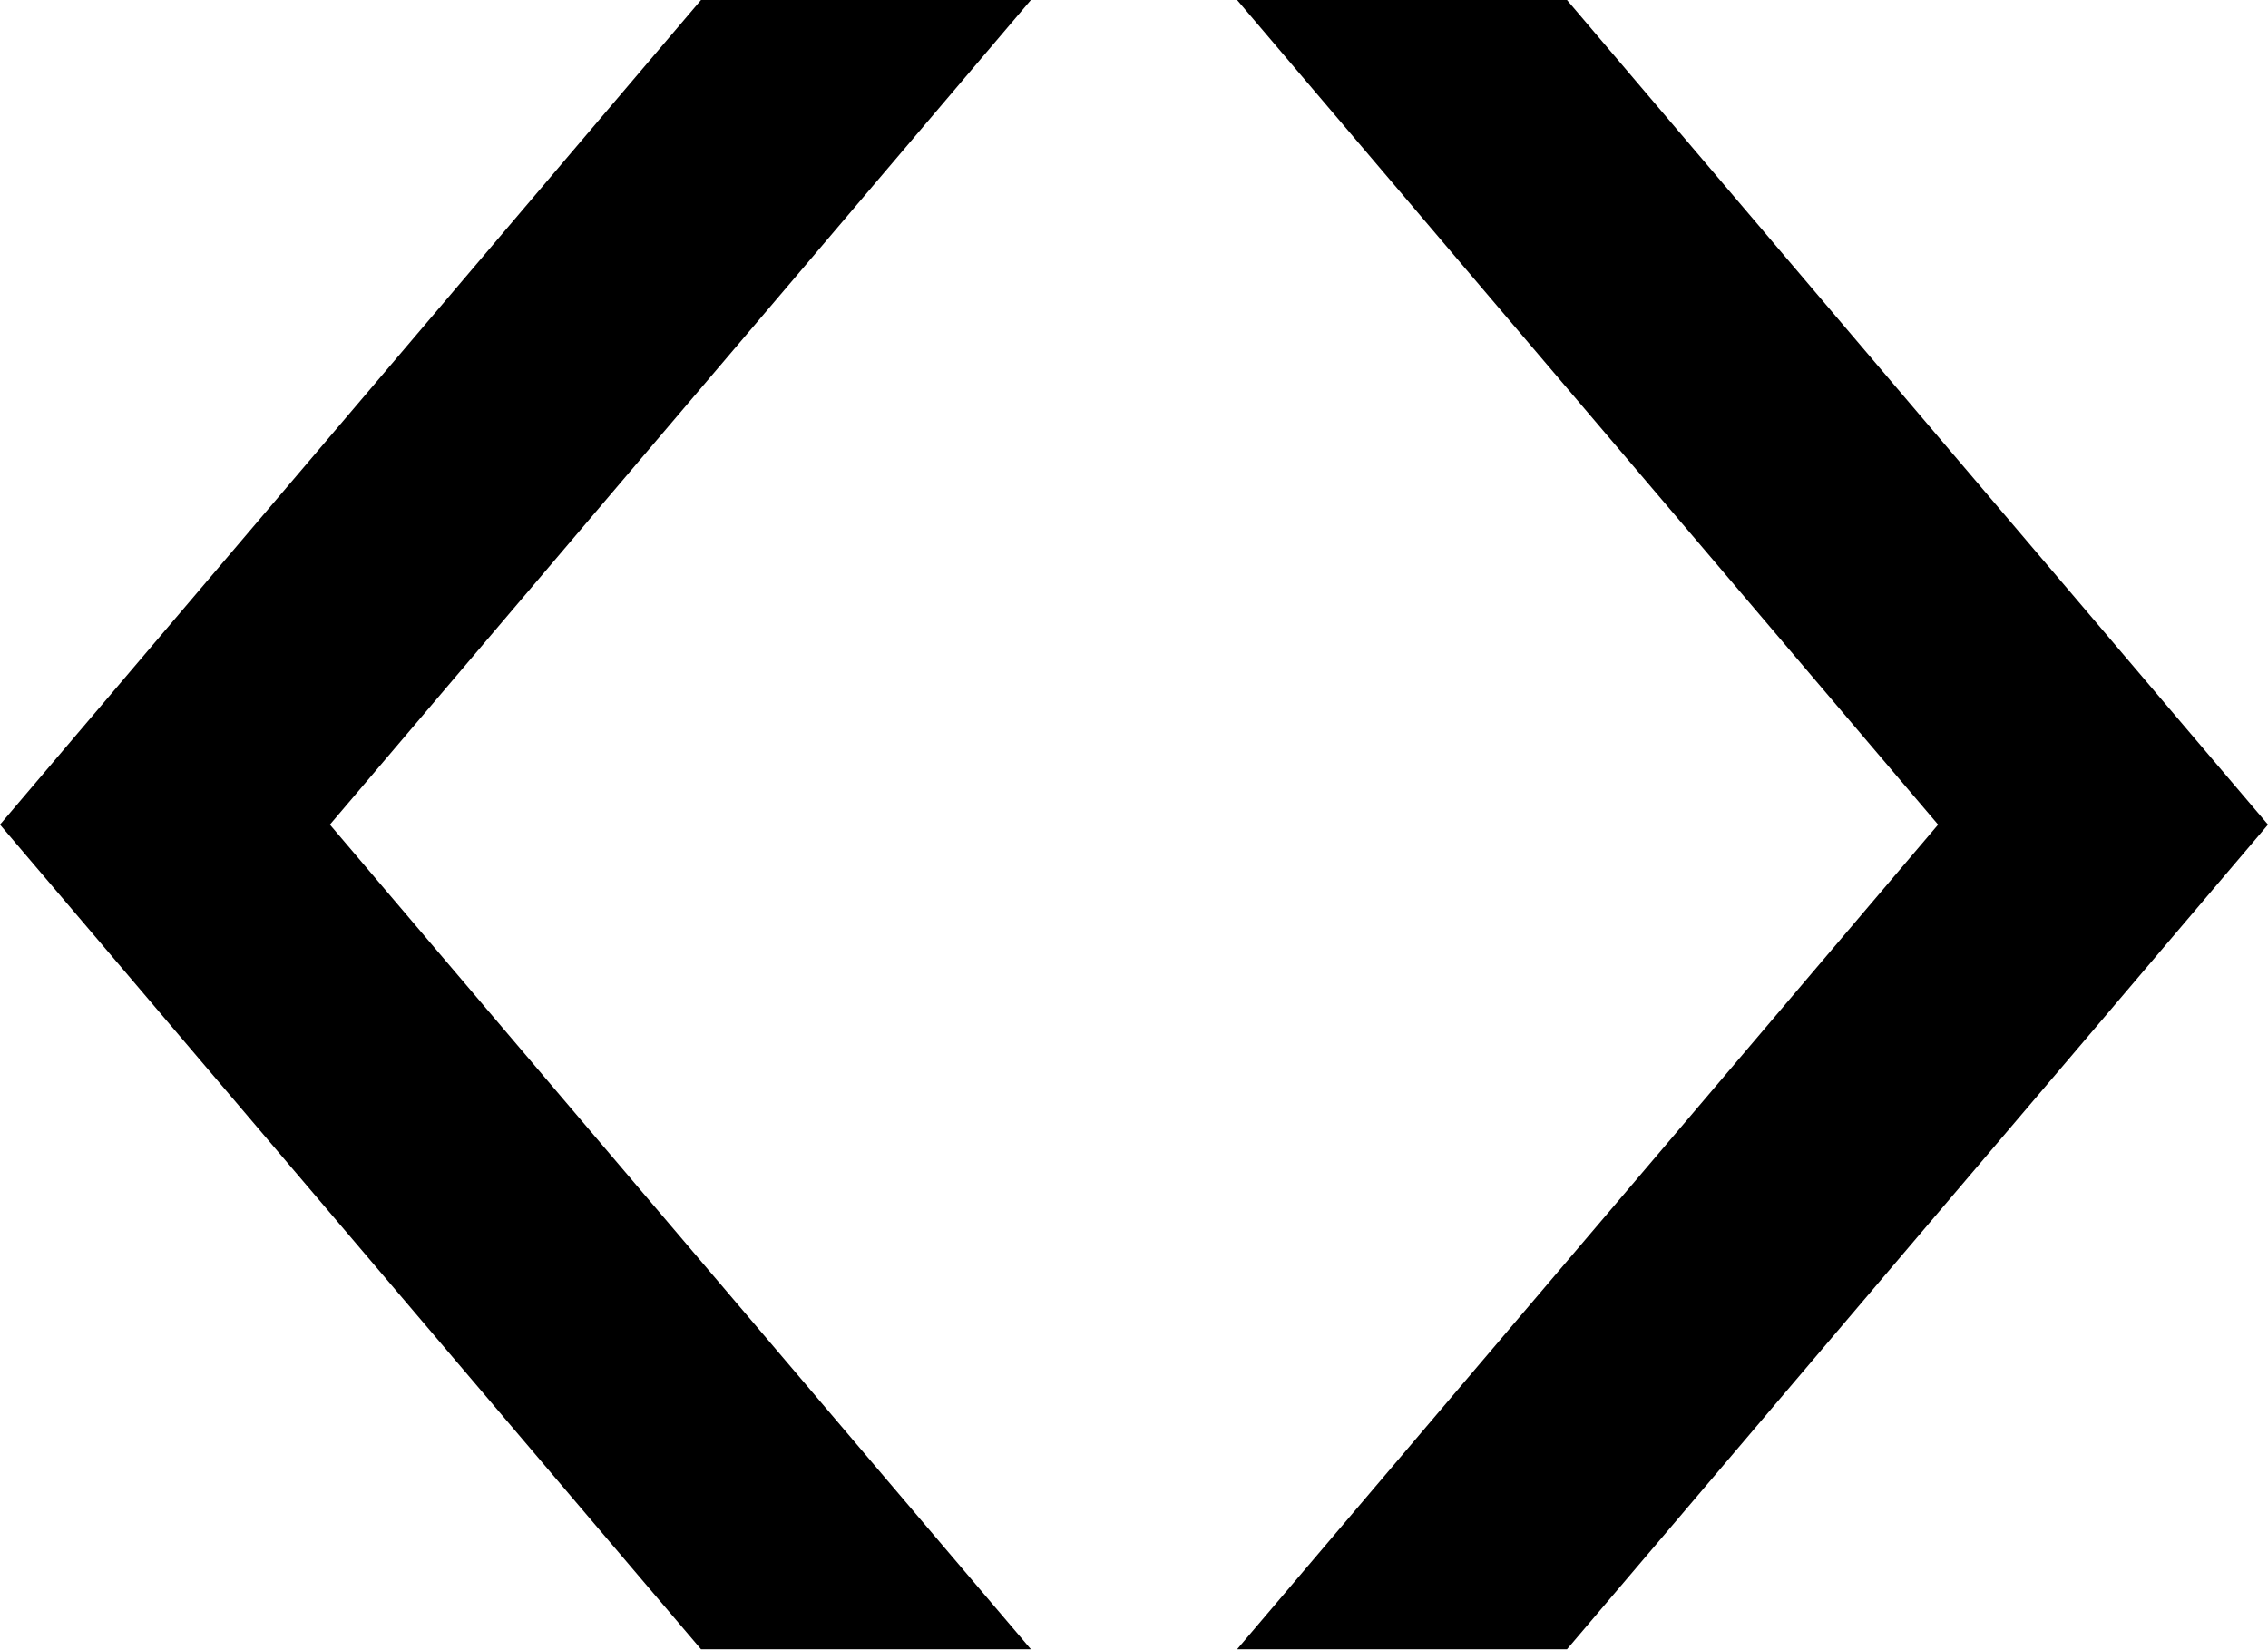
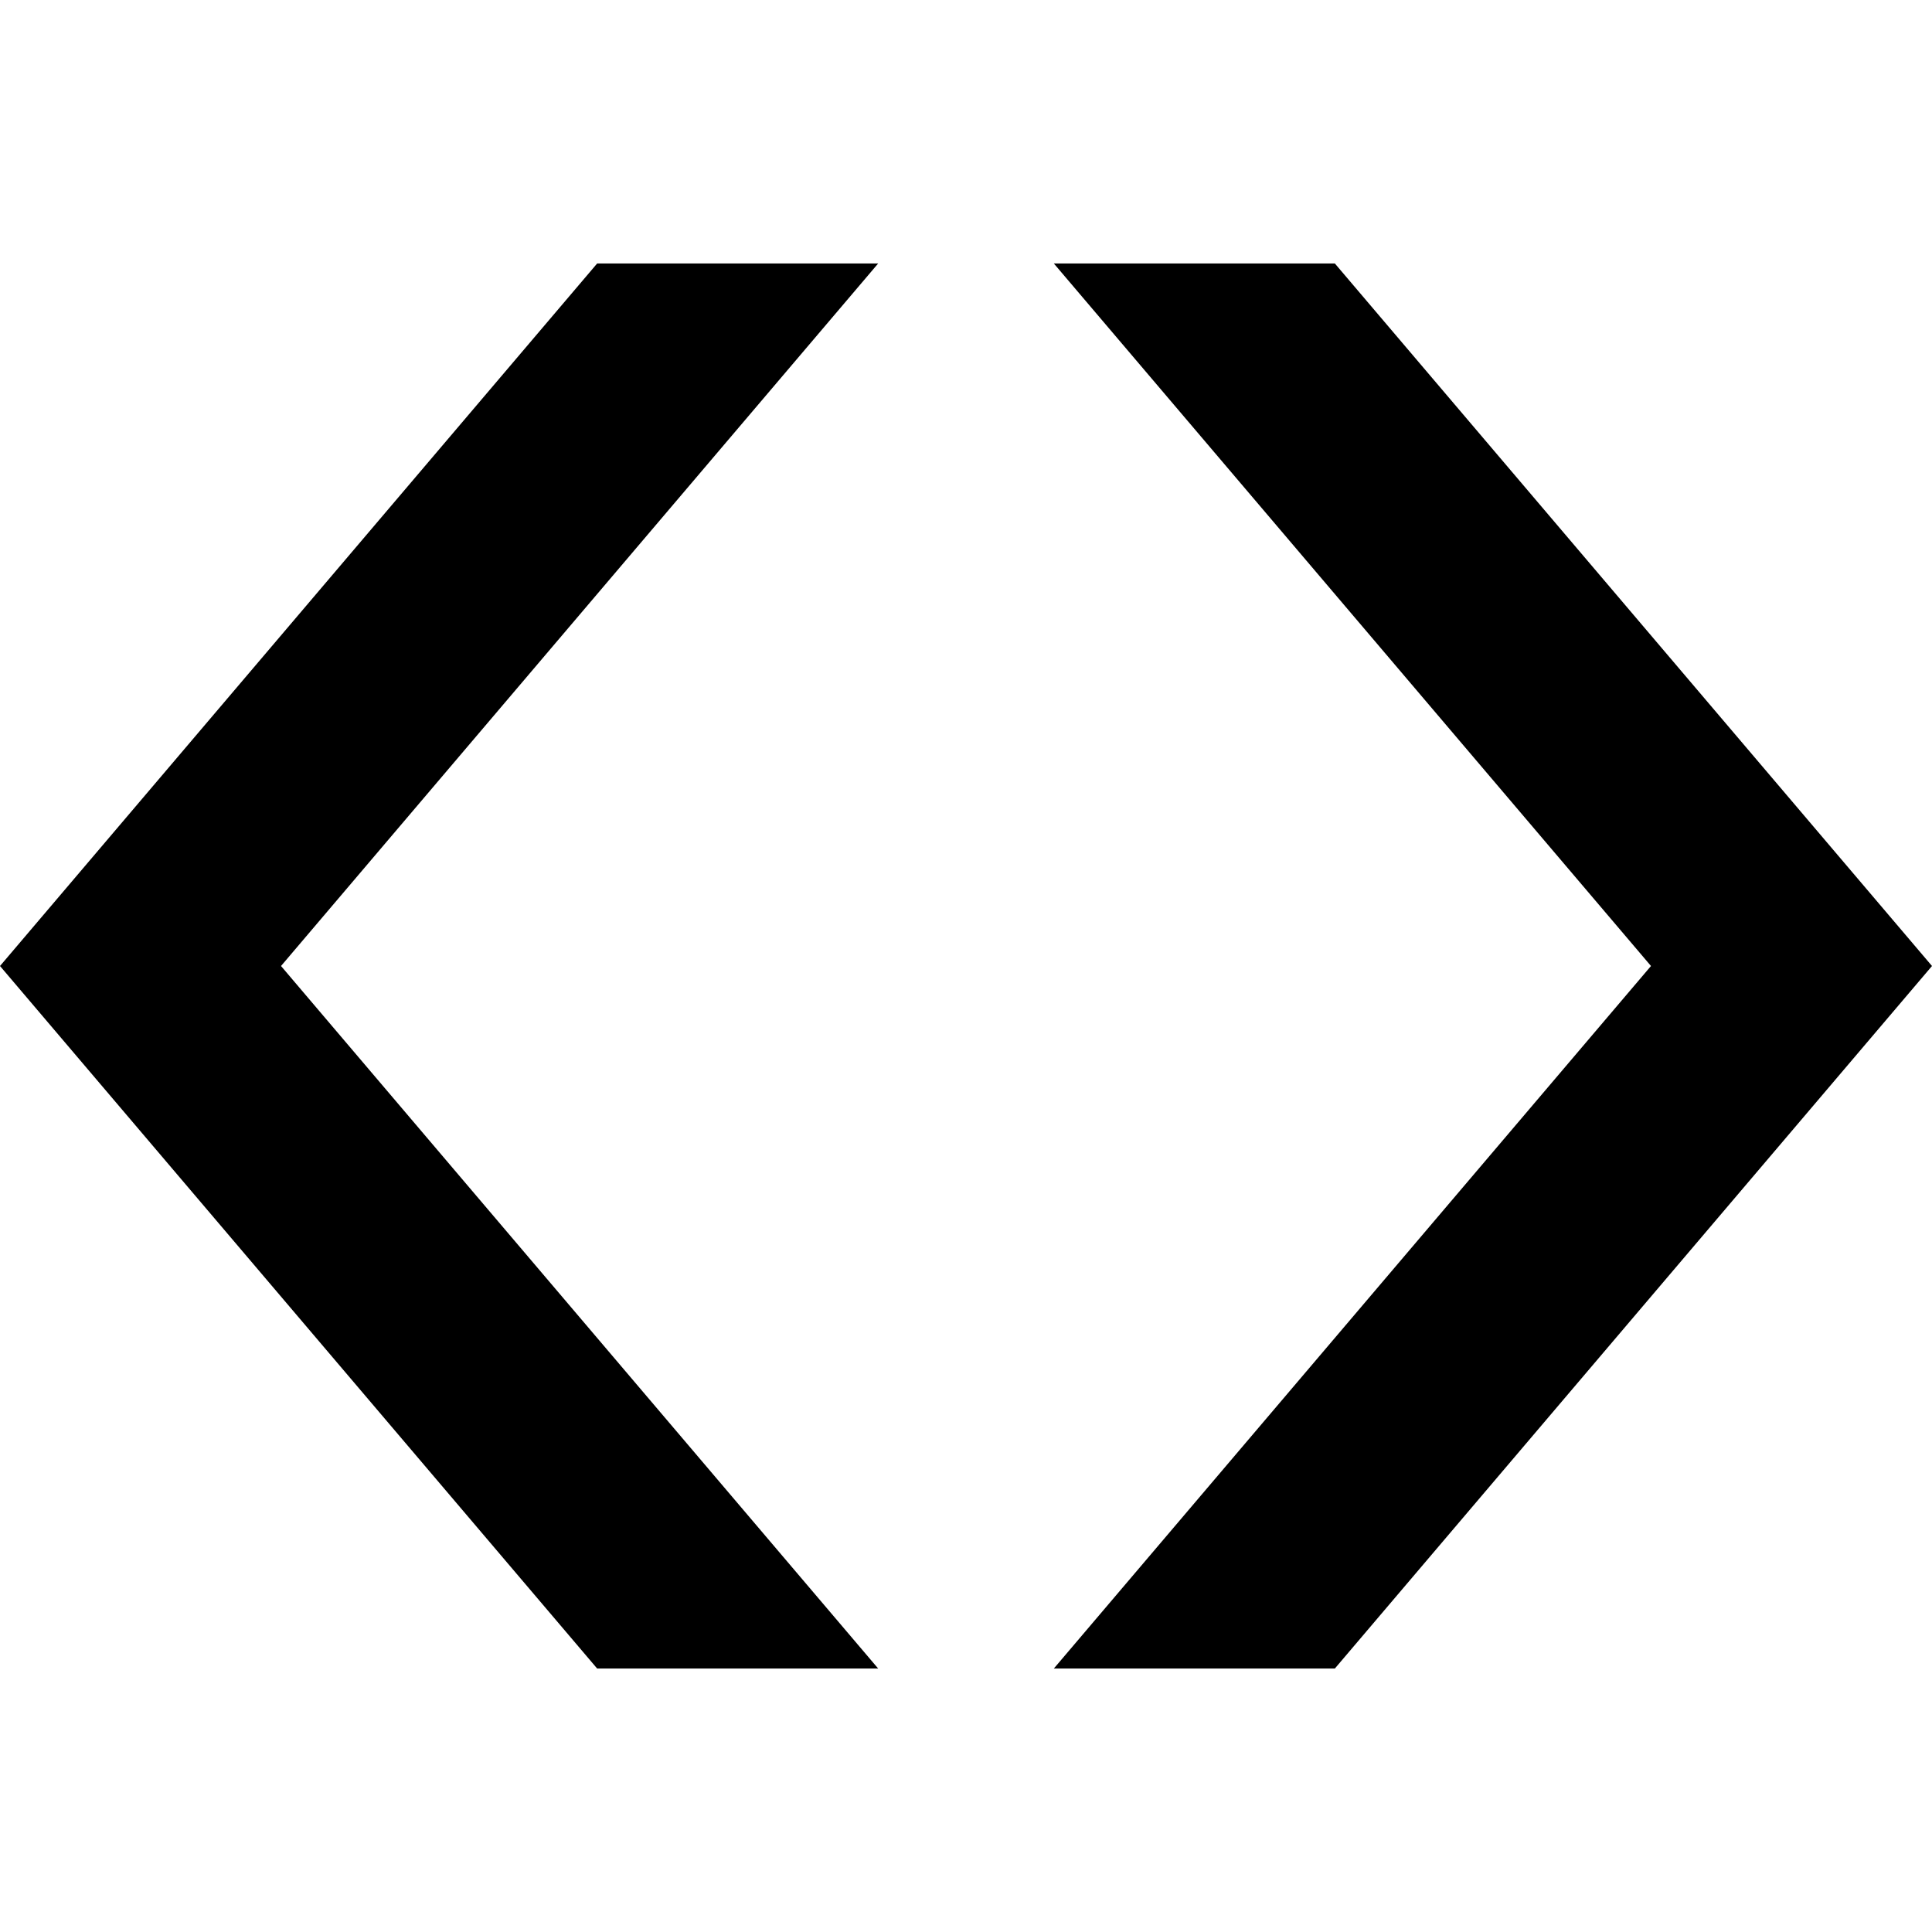
- <svg xmlns="http://www.w3.org/2000/svg" viewBox="0 0 44 32">
+ <svg xmlns="http://www.w3.org/2000/svg" width="13" height="13" viewBox="0 0 44 32">
  <polygon points="44 16 30.4 32 24 32 37.6 16 24 0 30.4 0 44 16" />
  <polygon points="0 16 13.6 0 20 0 6.4 16 20 32 13.6 32 0 16" />
</svg>
